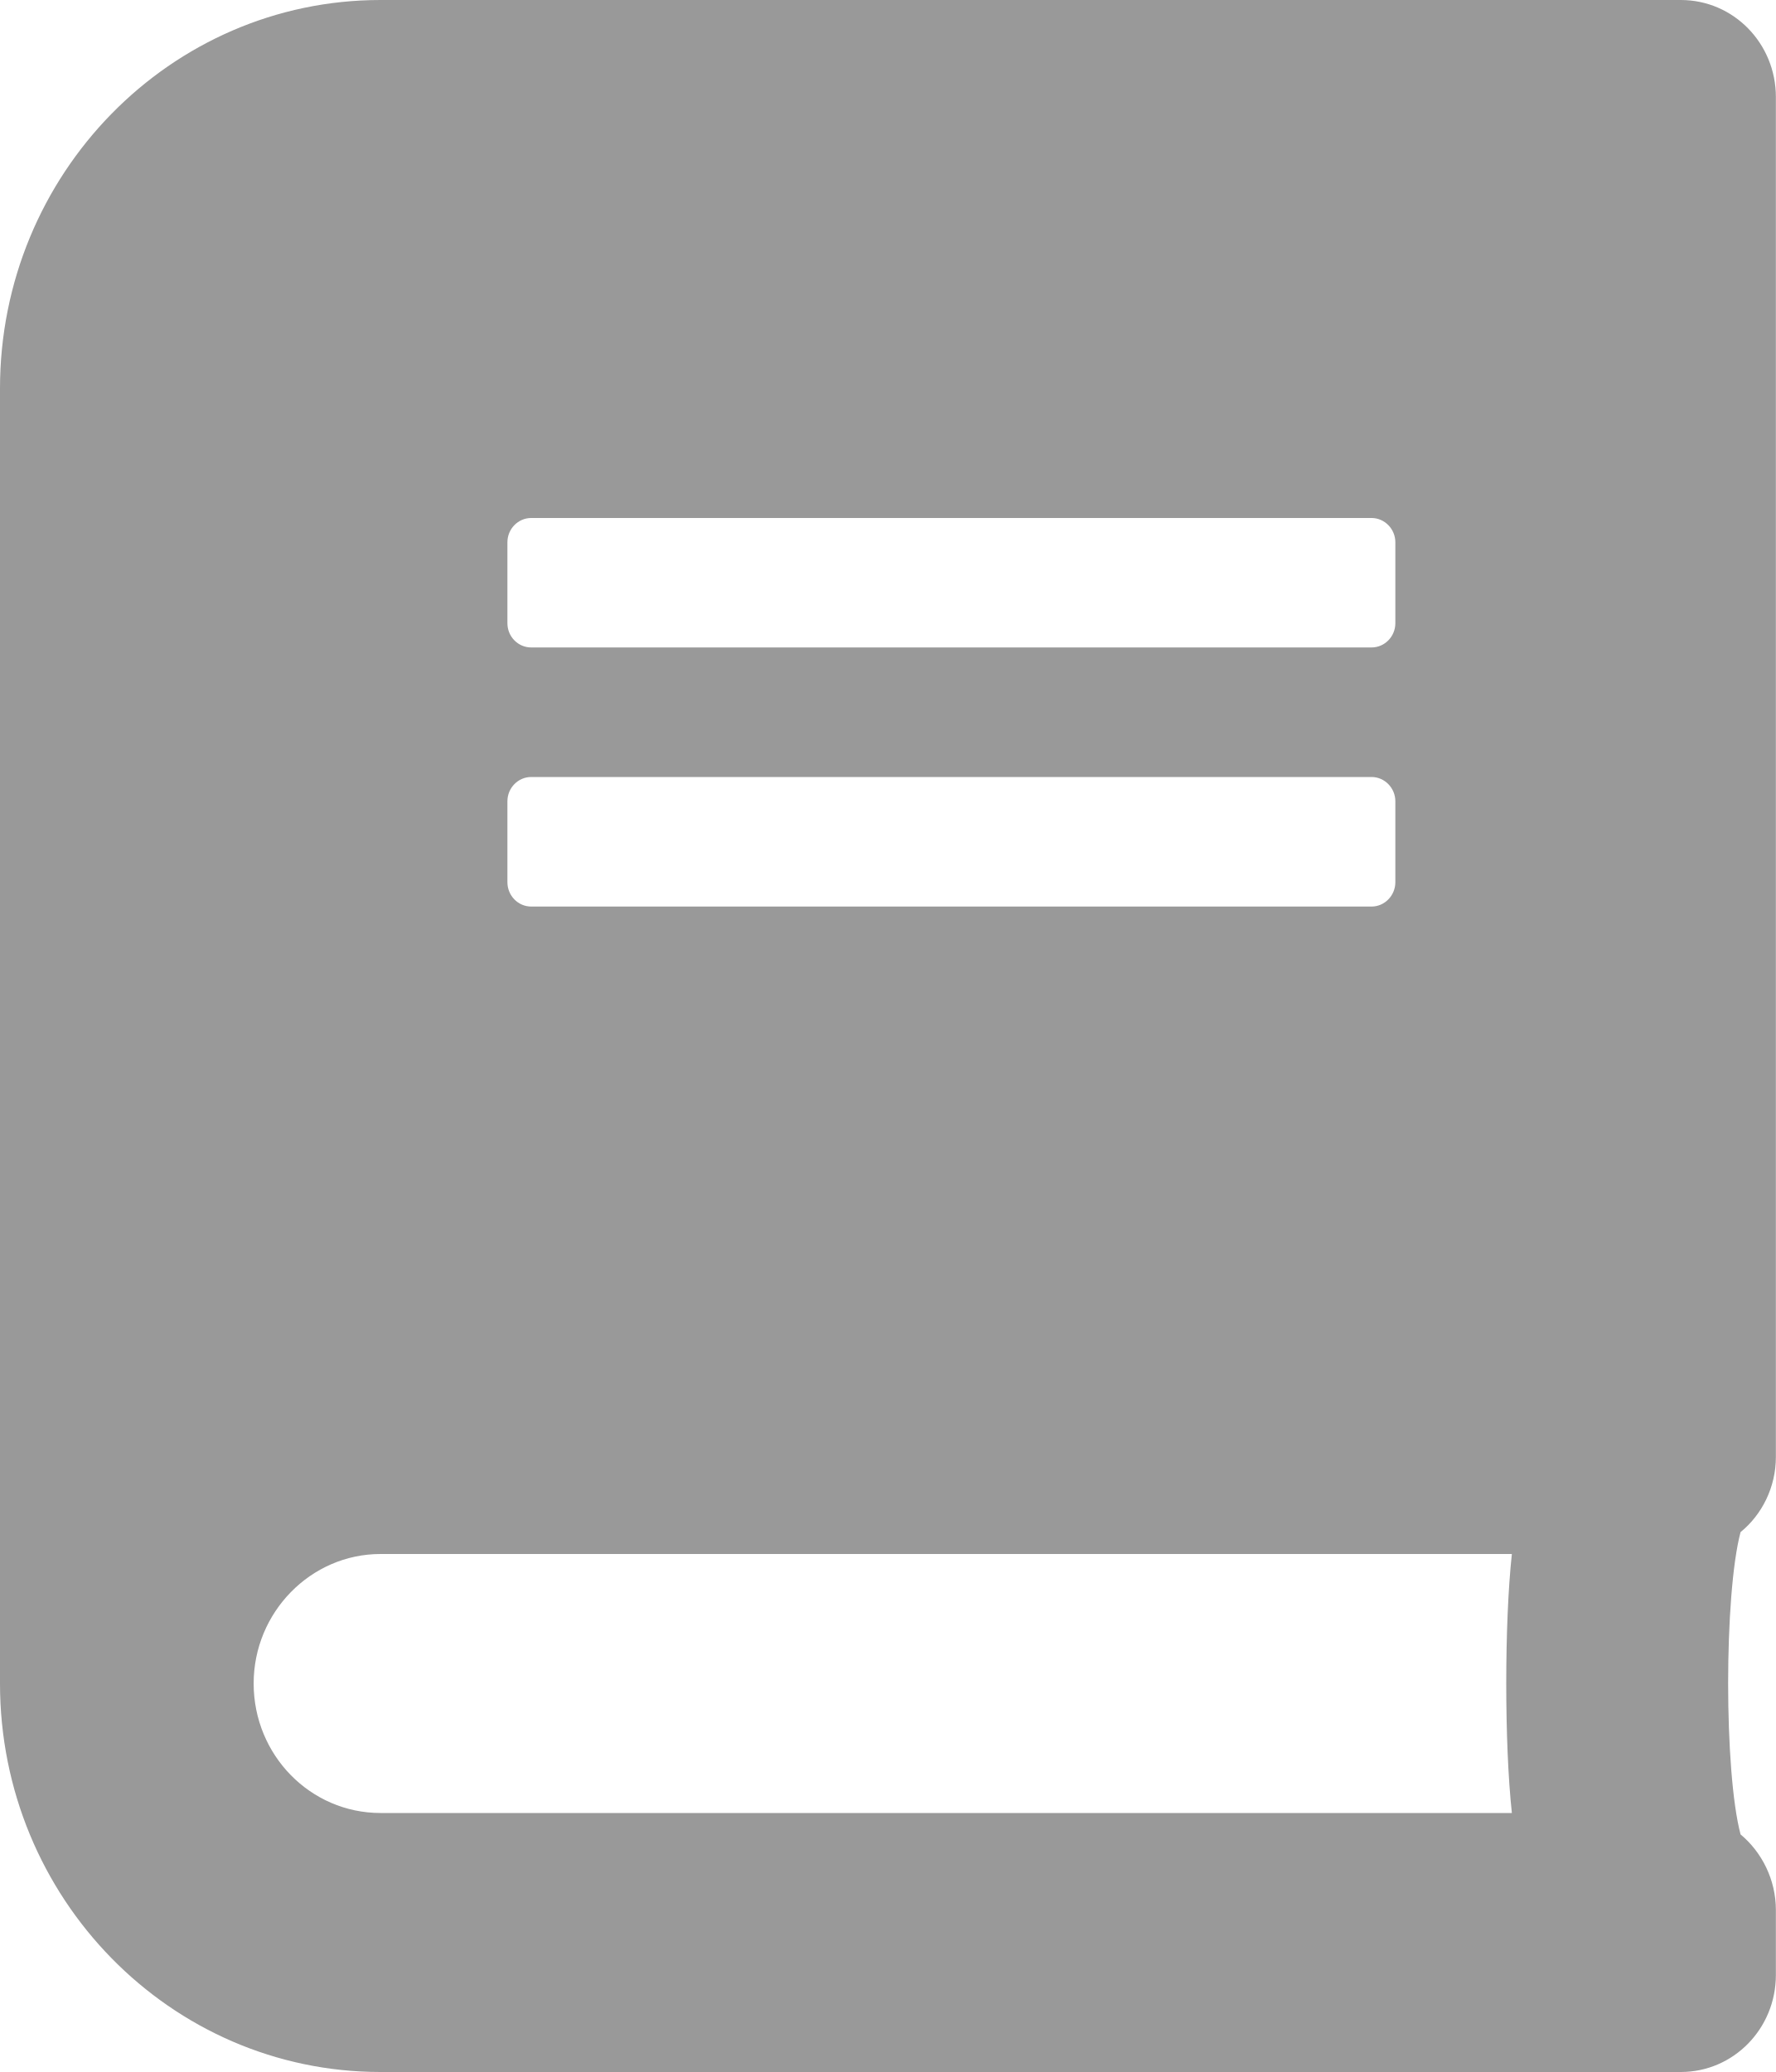
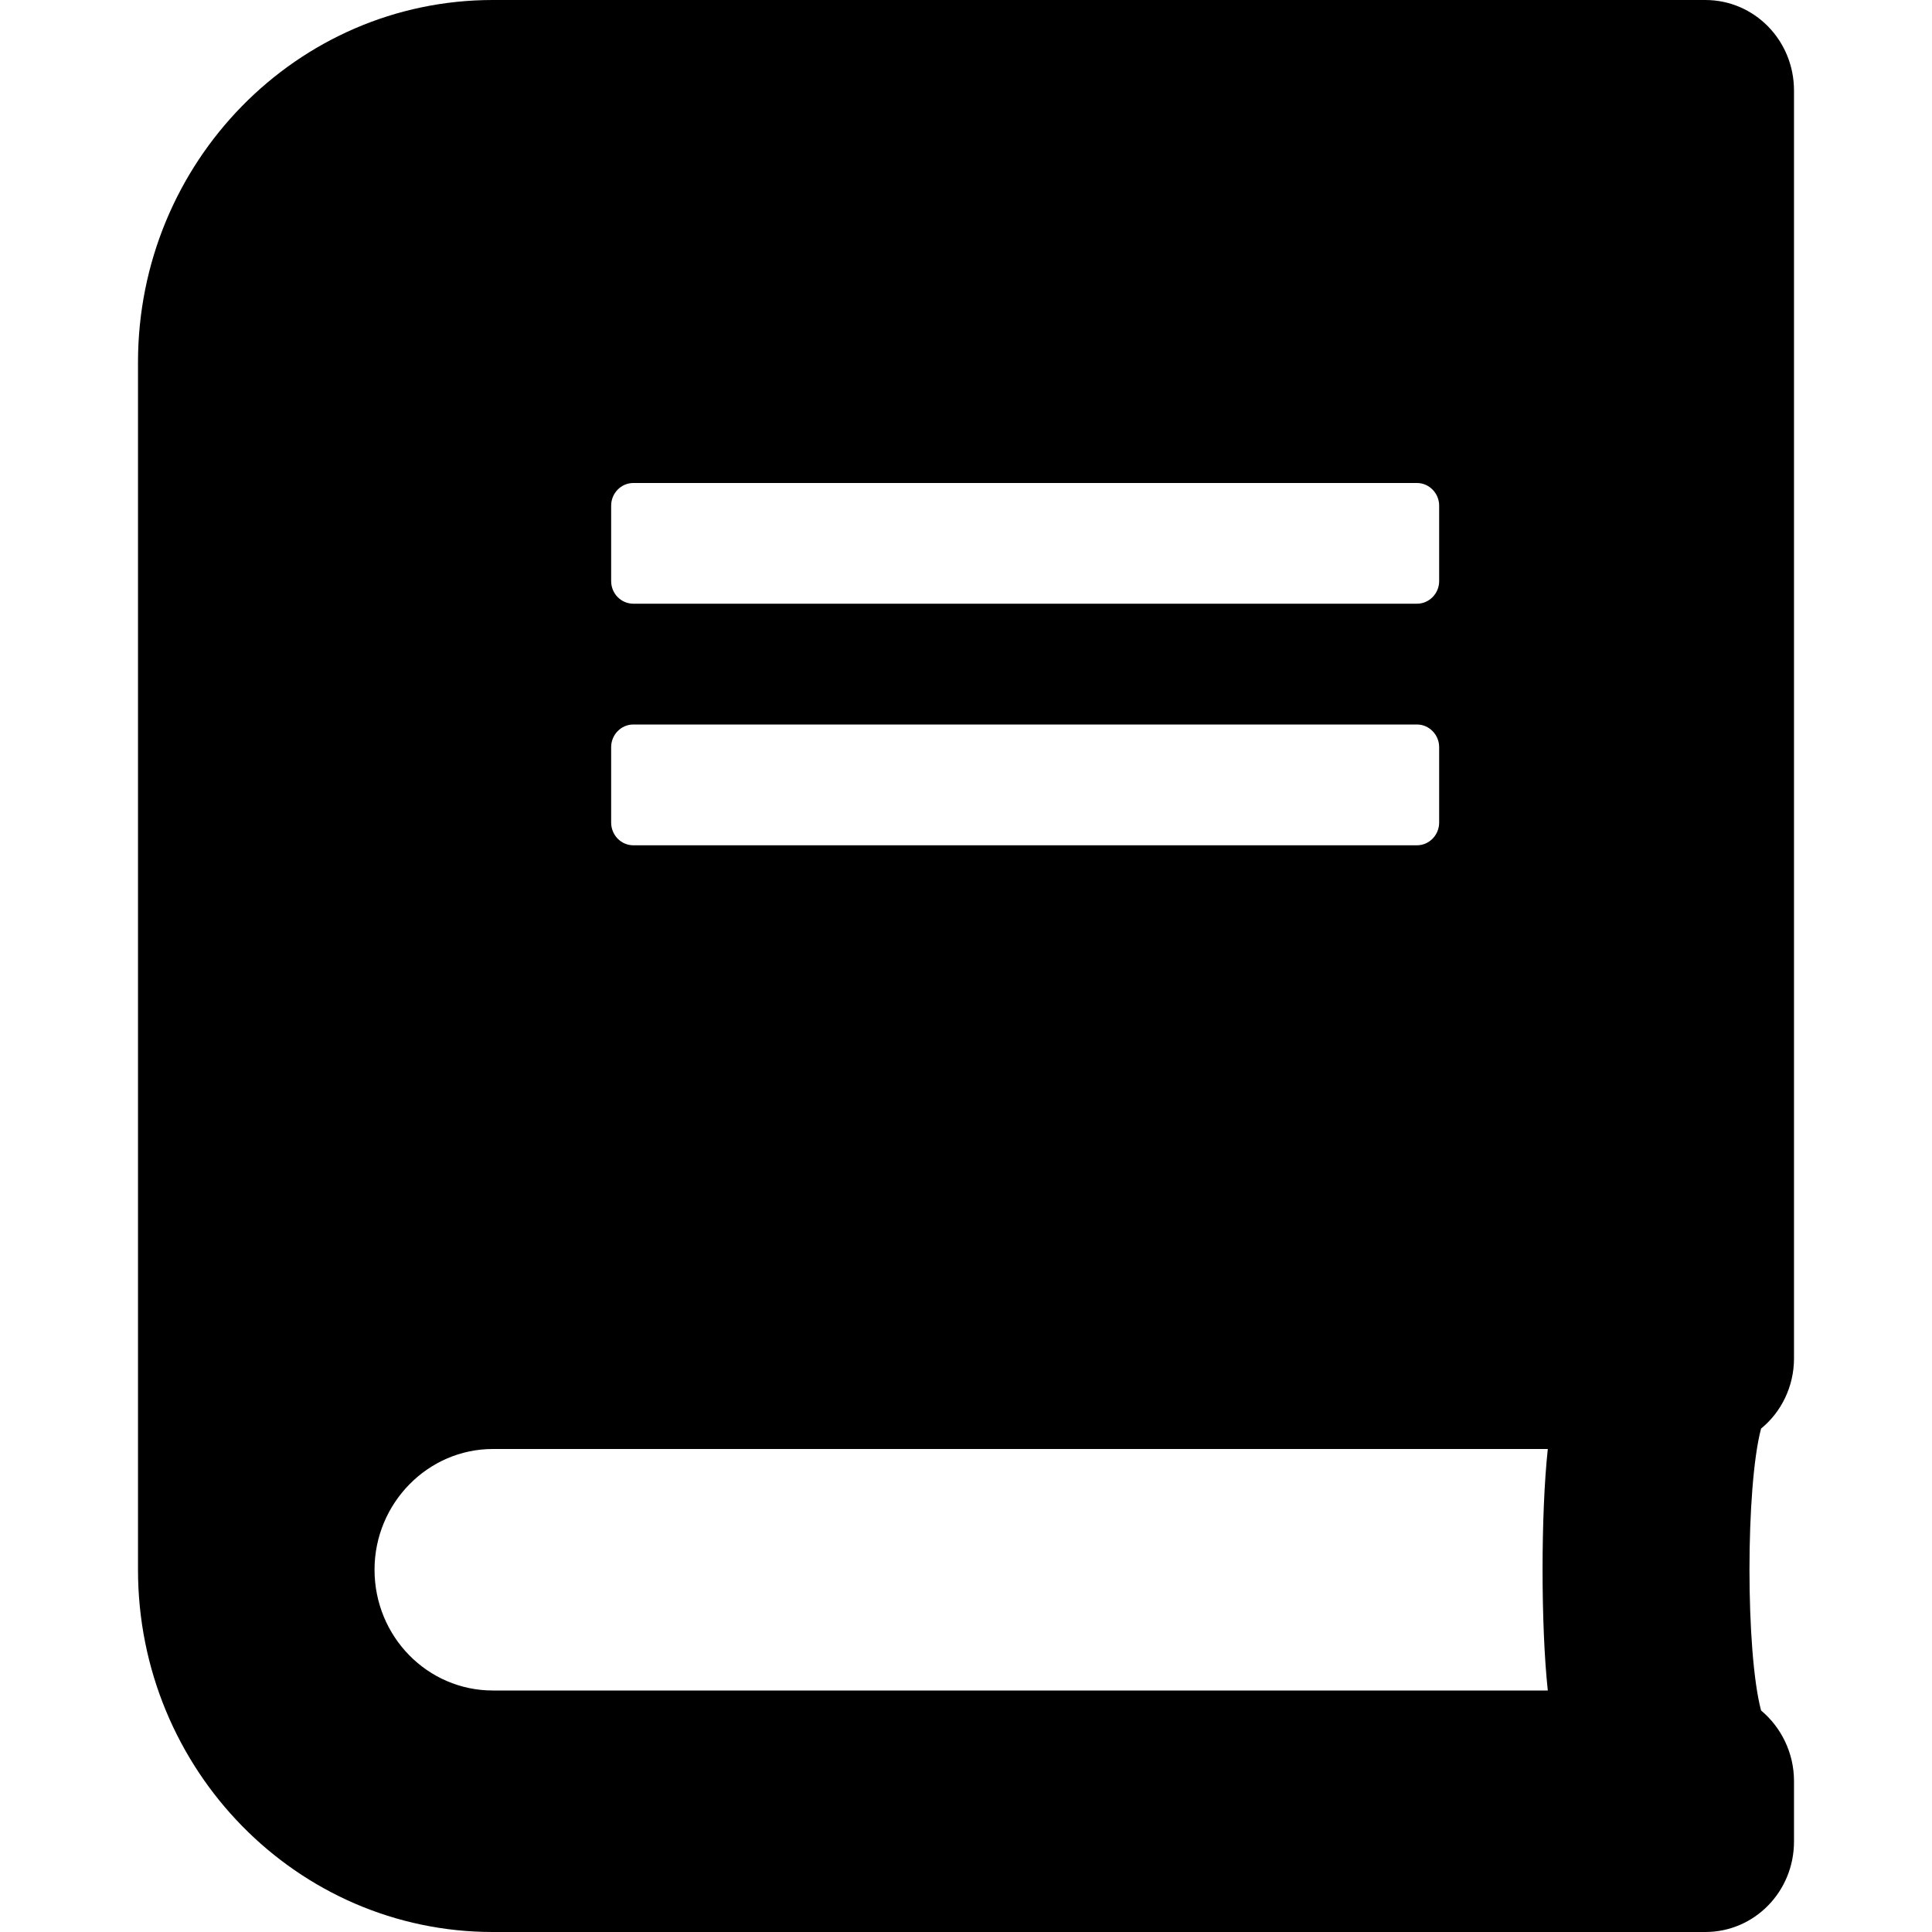
- <svg xmlns="http://www.w3.org/2000/svg" width="18" height="21" viewBox="0 0 18 21" fill="currentColor">
-   <path d="M18 14.766V0.984C18 0.439 17.57 0 17.036 0H3.857C1.728 0 0 1.764 0 3.938V17.062C0 19.236 1.728 21 3.857 21H17.036C17.57 21 18 20.561 18 20.016V19.359C18 19.052 17.859 18.773 17.642 18.592C17.474 17.961 17.474 16.16 17.642 15.528C17.859 15.352 18 15.073 18 14.766ZM5.143 5.496C5.143 5.361 5.251 5.25 5.384 5.25H13.902C14.034 5.25 14.143 5.361 14.143 5.496V6.316C14.143 6.452 14.034 6.562 13.902 6.562H5.384C5.251 6.562 5.143 6.452 5.143 6.316V5.496ZM5.143 8.121C5.143 7.986 5.251 7.875 5.384 7.875H13.902C14.034 7.875 14.143 7.986 14.143 8.121V8.941C14.143 9.077 14.034 9.188 13.902 9.188H5.384C5.251 9.188 5.143 9.077 5.143 8.941V8.121ZM15.324 18.375H3.857C3.146 18.375 2.571 17.788 2.571 17.062C2.571 16.341 3.15 15.75 3.857 15.75H15.324C15.248 16.451 15.248 17.674 15.324 18.375Z" fill="currentColor" fill-opacity="0.4" />
+ <svg xmlns="http://www.w3.org/2000/svg" width="21" height="21" viewBox="0 0 18 21" fill="currentColor">
+   <path d="M18 14.766V0.984C18 0.439 17.57 0 17.036 0H3.857C1.728 0 0 1.764 0 3.938V17.062C0 19.236 1.728 21 3.857 21H17.036C17.57 21 18 20.561 18 20.016V19.359C18 19.052 17.859 18.773 17.642 18.592C17.474 17.961 17.474 16.16 17.642 15.528C17.859 15.352 18 15.073 18 14.766ZM5.143 5.496C5.143 5.361 5.251 5.25 5.384 5.25H13.902C14.034 5.25 14.143 5.361 14.143 5.496V6.316C14.143 6.452 14.034 6.562 13.902 6.562H5.384C5.251 6.562 5.143 6.452 5.143 6.316V5.496ZM5.143 8.121C5.143 7.986 5.251 7.875 5.384 7.875H13.902C14.034 7.875 14.143 7.986 14.143 8.121V8.941C14.143 9.077 14.034 9.188 13.902 9.188H5.384C5.251 9.188 5.143 9.077 5.143 8.941V8.121ZM15.324 18.375H3.857C3.146 18.375 2.571 17.788 2.571 17.062C2.571 16.341 3.15 15.75 3.857 15.75H15.324C15.248 16.451 15.248 17.674 15.324 18.375Z" fill="currentColor" />
</svg>
